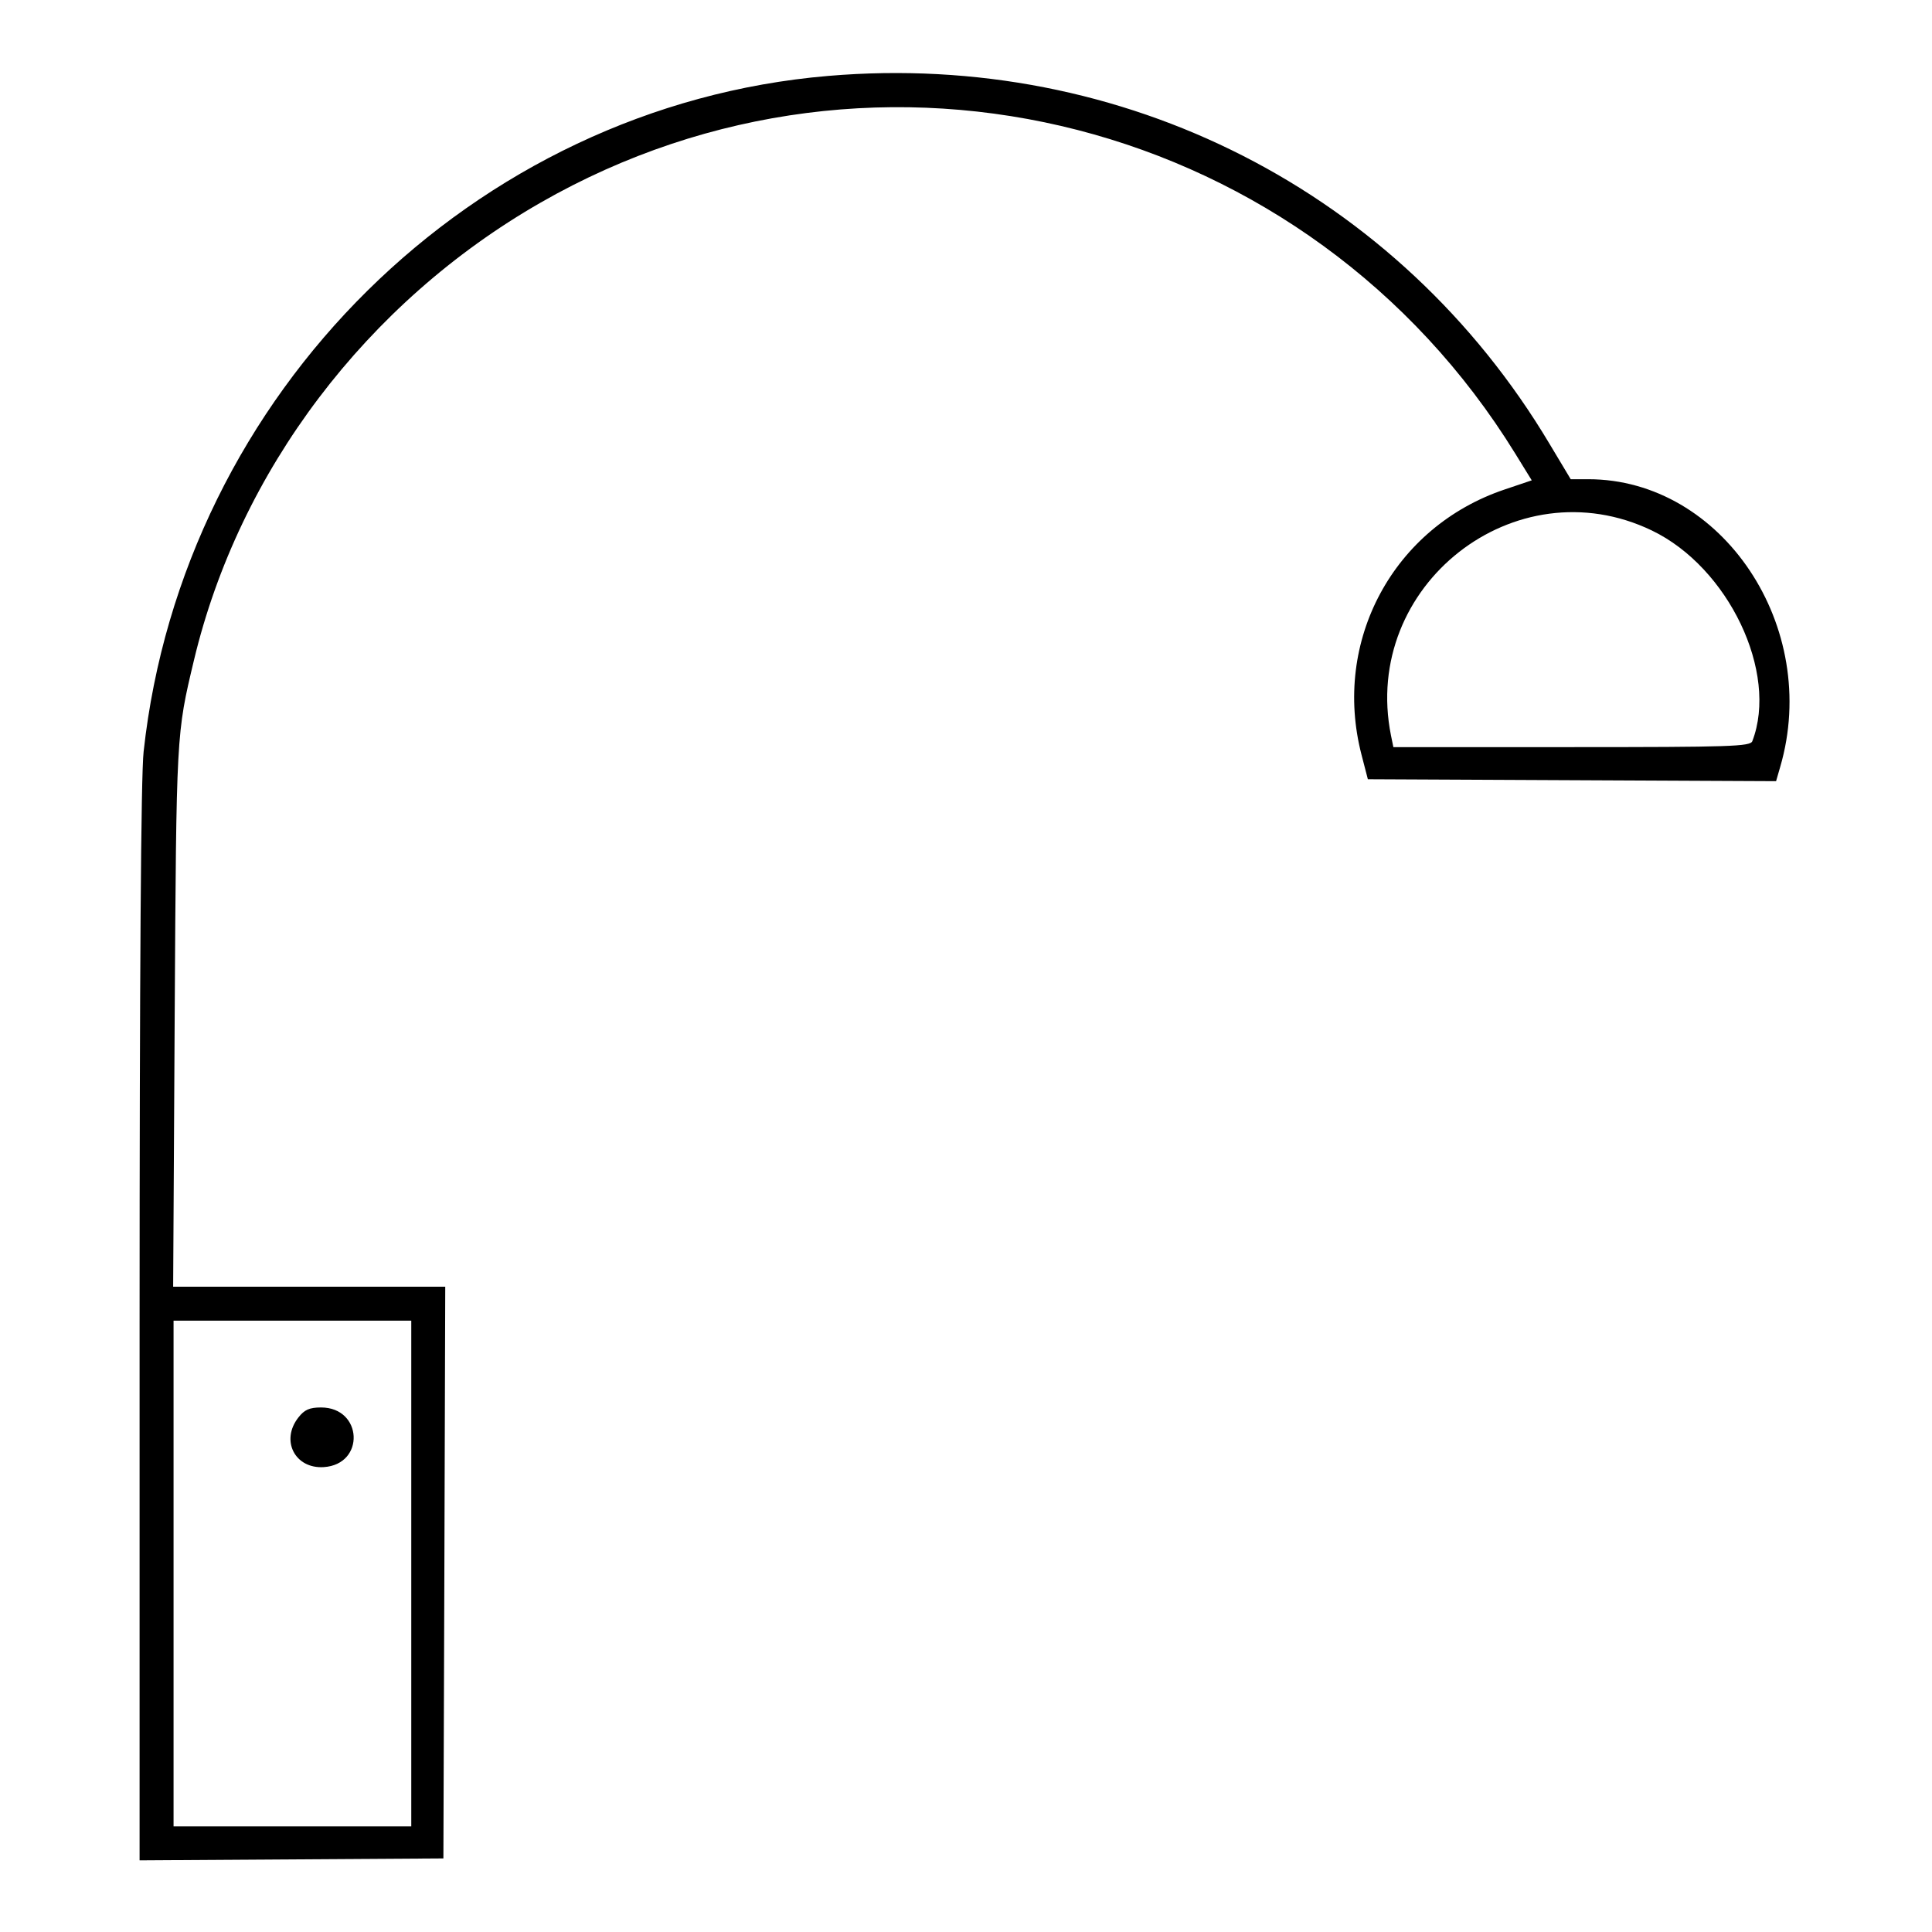
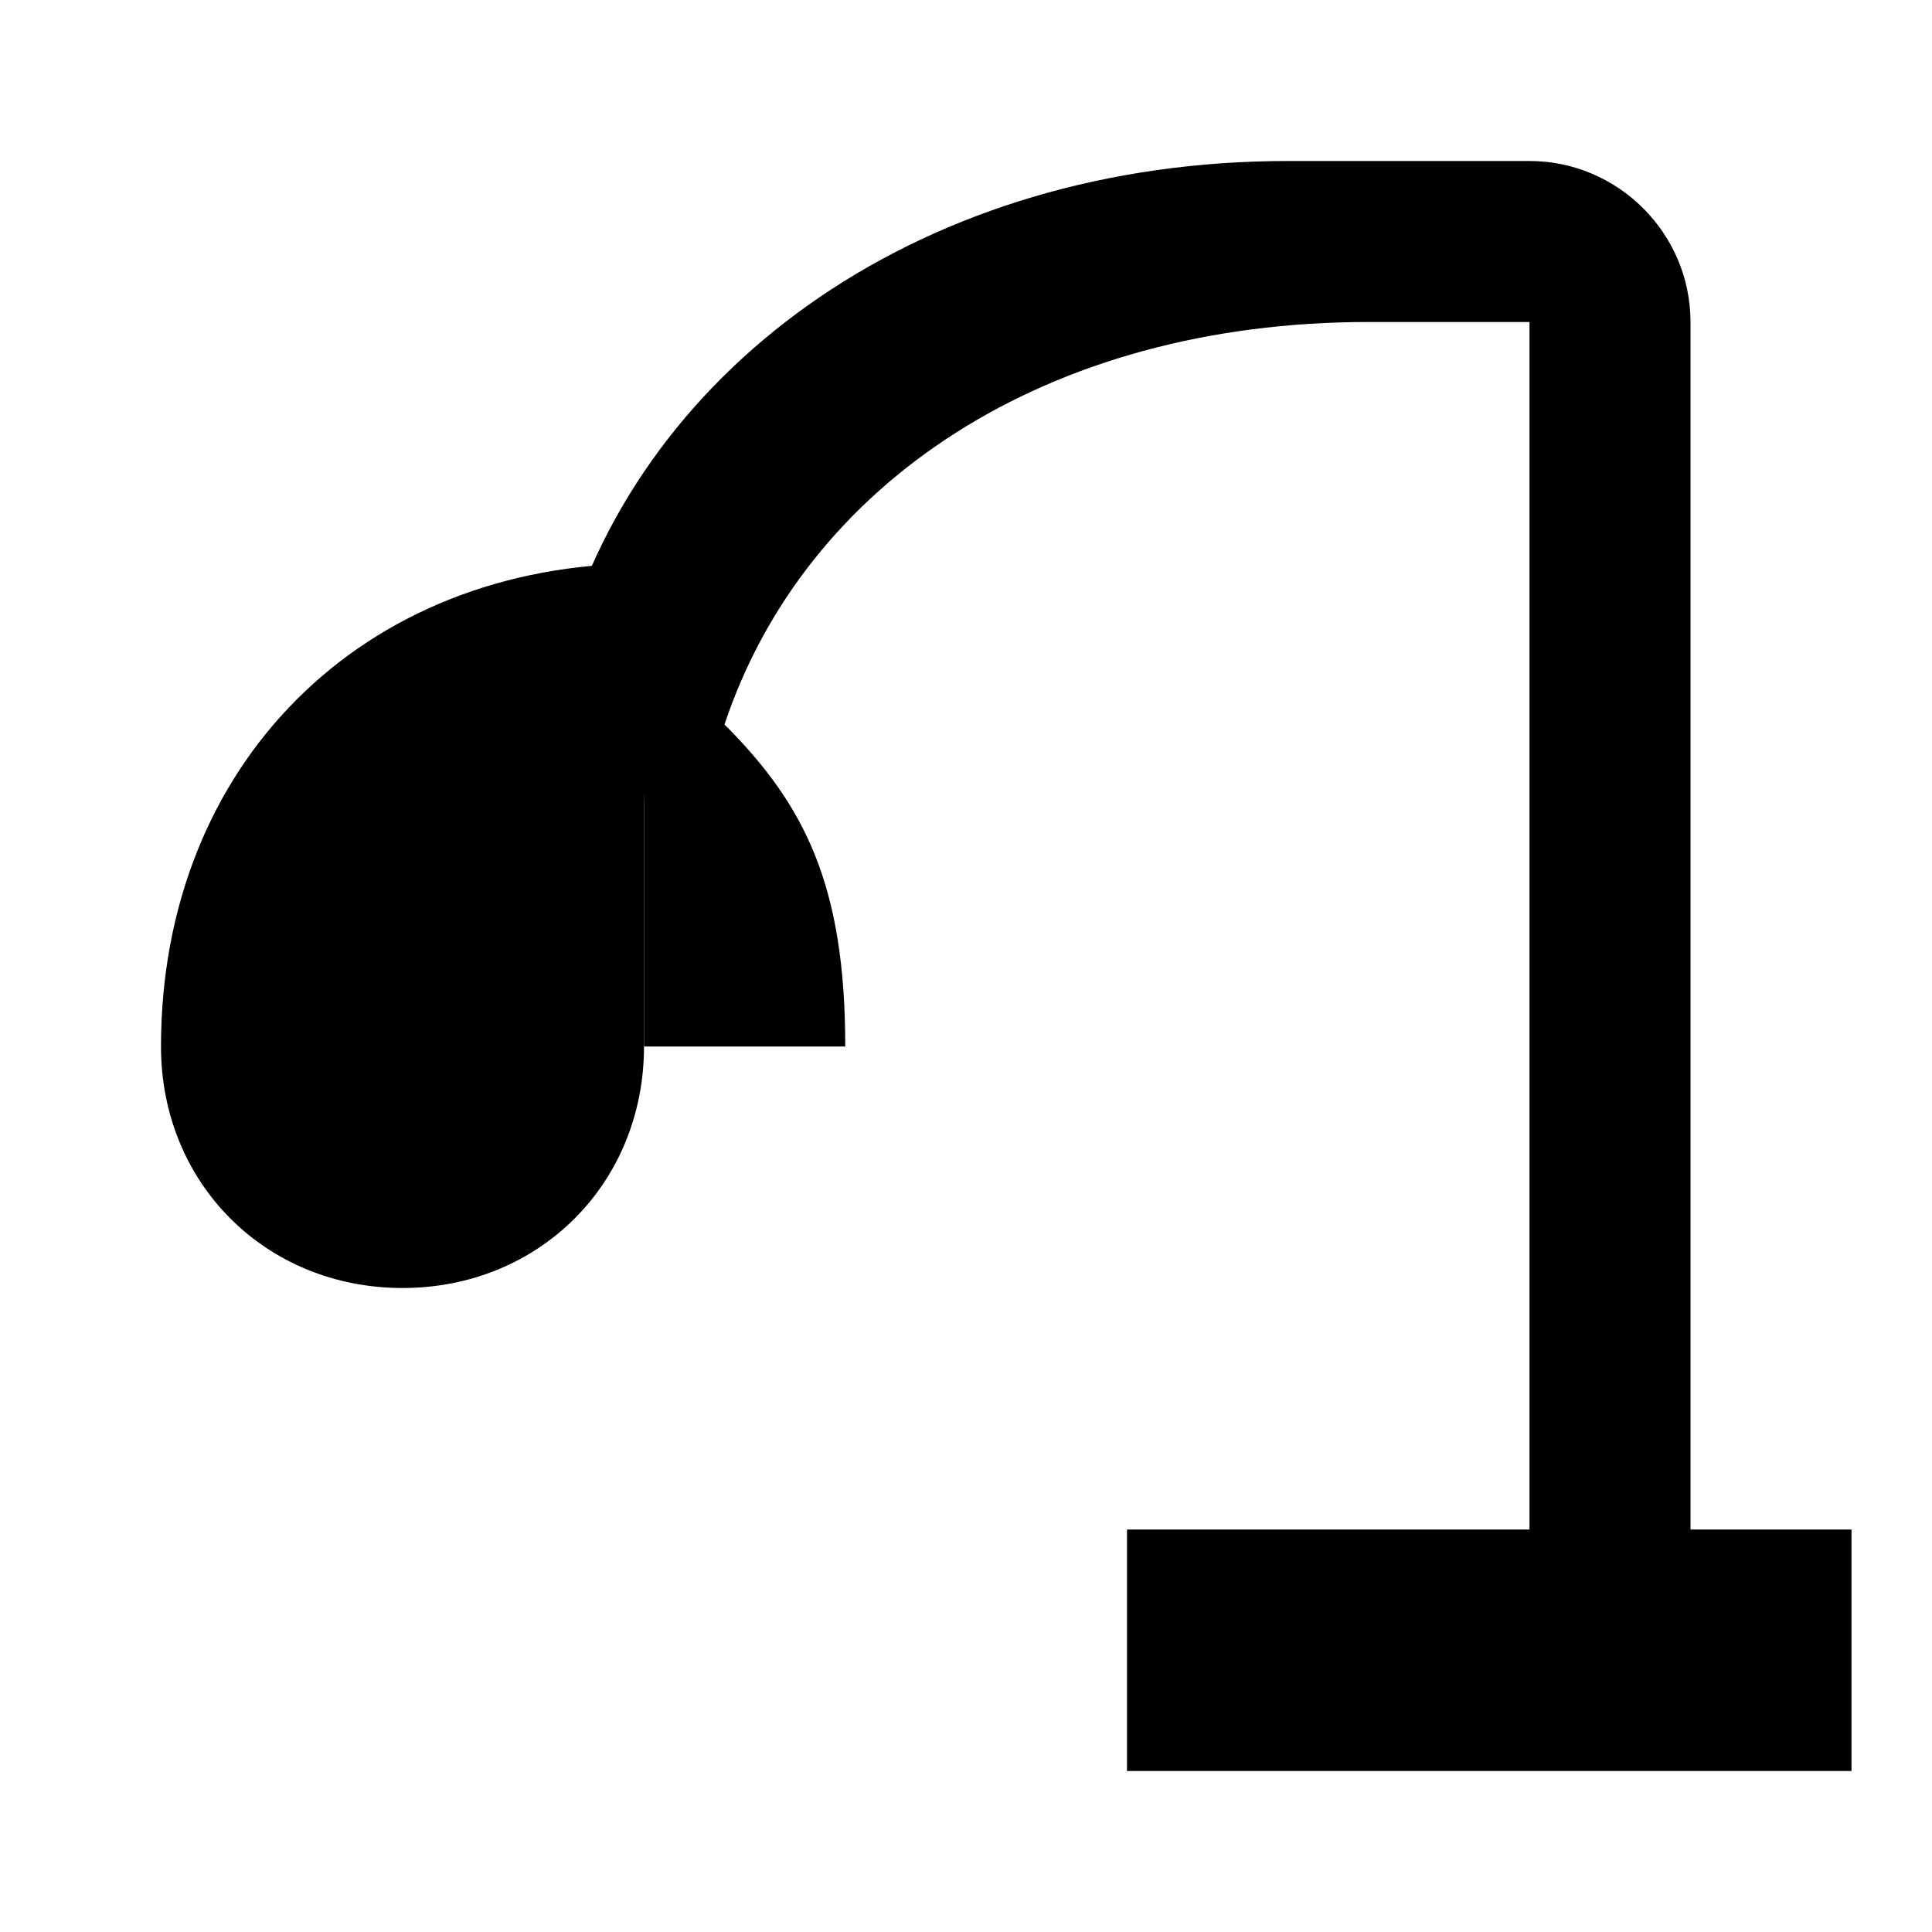
<svg xmlns="http://www.w3.org/2000/svg" width="24" height="24" viewBox="0 0 24 24">
-   <path d="M10.289 0.943 C 5.881 1.316,2.269 4.884,1.784 9.338 C 1.751 9.636,1.734 12.088,1.734 16.452 L 1.734 23.110 3.621 23.098 L 5.508 23.086 5.520 19.535 L 5.531 15.984 3.841 15.984 L 2.151 15.984 2.170 12.621 C 2.191 9.099,2.190 9.121,2.409 8.203 C 2.971 5.847,4.553 3.757,6.714 2.518 C 10.918 0.107,16.262 1.481,18.822 5.633 L 19.028 5.967 18.690 6.081 C 17.310 6.546,16.547 7.960,16.913 9.375 L 16.992 9.680 19.528 9.692 L 22.063 9.704 22.114 9.528 C 22.622 7.791,21.396 5.953,19.730 5.953 L 19.512 5.953 19.249 5.514 C 17.379 2.379,13.952 0.631,10.289 0.943 M20.520 6.590 C 21.472 7.048,22.095 8.355,21.768 9.207 C 21.743 9.273,21.503 9.281,19.524 9.281 L 17.309 9.281 17.279 9.135 C 16.907 7.276,18.821 5.773,20.520 6.590 M5.109 19.547 L 5.109 22.688 3.633 22.688 L 2.156 22.688 2.156 19.547 L 2.156 16.406 3.633 16.406 L 5.109 16.406 5.109 19.547 M3.707 17.608 C 3.482 17.894,3.664 18.248,4.022 18.225 C 4.539 18.191,4.506 17.484,3.988 17.484 C 3.845 17.484,3.782 17.512,3.707 17.608" fill="currentColor" />
+   <path d="M2 13C2 9.5 4.5 7 8 7V13C8 14.7 6.7 16 5 16C3.3 16 2 14.7 2 13Z" fill="currentColor" />
+   <path d="M7 8C8 4.5 11.5 2 16 2H19C20.1 2 21 2.9 21 4V19H23V22H14V19H19V4H17C13 4 10 6 9 9C10 10 10.5 11 10.5 13H8V10C8 9 7.5 8.5 7 8Z" fill="currentColor" />
</svg>
